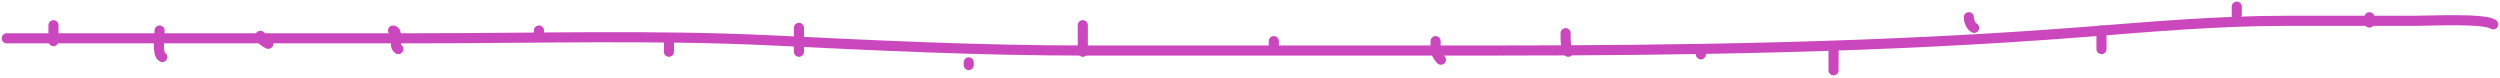
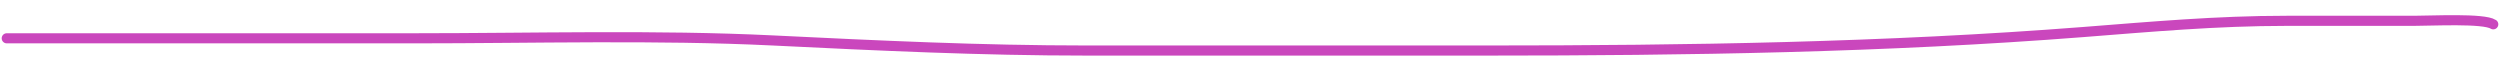
<svg xmlns="http://www.w3.org/2000/svg" width="742" height="23" viewBox="0 0 742 23" fill="none">
-   <g style="mix-blend-mode:multiply" filter="url(#filter0_b_2_35)">
+   <g style="mix-blend-mode: multiply" filter="url(#filter0_b_2_35)">
    <path d="M2 11.368C42.388 11.368 82.776 11.368 123.164 11.368C158.018 11.368 194.786 10.316 229.292 12.002C260.513 13.527 291.048 15 322.657 15C362.112 15 401.568 15 441.023 15C501.024 15 559.588 14.081 618.136 9.523C638.338 7.95 657.883 6.179 678.631 6.179C691.22 6.179 703.808 6.179 716.397 6.179C721.699 6.179 737.188 5.362 740 7.217" stroke="#CA47BD" stroke-width="3" stroke-linecap="round" />
  </g>
-   <path d="M15.873 7.482V12.206" stroke="#CA47BD" stroke-width="3" stroke-linecap="round" />
-   <path d="M47.368 9.057C47.368 10.902 46.554 16.13 48.156 16.93" stroke="#CA47BD" stroke-width="3" stroke-linecap="round" />
-   <path d="M77.288 10.632C77.429 11.898 78.675 12.506 79.65 12.994" stroke="#CA47BD" stroke-width="3" stroke-linecap="round" />
-   <path d="M116.657 9.057C118.551 9.294 116.521 13.713 118.231 14.568" stroke="#CA47BD" stroke-width="3" stroke-linecap="round" />
-   <path d="M159.962 9.057V10.632" stroke="#CA47BD" stroke-width="3" stroke-linecap="round" />
-   <path d="M198.543 11.419V15.356" stroke="#CA47BD" stroke-width="3" stroke-linecap="round" />
-   <path d="M237.124 8.27V15.356" stroke="#CA47BD" stroke-width="3" stroke-linecap="round" />
-   <path d="M287.516 18.505V19.293" stroke="#CA47BD" stroke-width="3" stroke-linecap="round" />
-   <path d="M321.372 7.482V15.356" stroke="#CA47BD" stroke-width="3" stroke-linecap="round" />
-   <path d="M378.063 12.206V13.781" stroke="#CA47BD" stroke-width="3" stroke-linecap="round" />
-   <path d="M426.092 12.206C426.092 14.584 425.895 15.946 427.667 17.718" stroke="#CA47BD" stroke-width="3" stroke-linecap="round" />
-   <path d="M464.673 9.844C464.673 11.951 464.574 13.583 465.461 15.356" stroke="#CA47BD" stroke-width="3" stroke-linecap="round" />
-   <path d="M504.829 15.356V16.143" stroke="#CA47BD" stroke-width="3" stroke-linecap="round" />
-   <path d="M544.198 14.568V20.867" stroke="#CA47BD" stroke-width="3" stroke-linecap="round" />
-   <path d="M584.353 5.12C584.353 6.299 584.979 7.795 585.928 8.27" stroke="#CA47BD" stroke-width="3" stroke-linecap="round" />
-   <path d="M623.722 9.057V14.568" stroke="#CA47BD" stroke-width="3" stroke-linecap="round" />
-   <path d="M663.877 1.971V4.333" stroke="#CA47BD" stroke-width="3" stroke-linecap="round" />
-   <path d="M703.246 5.12V6.695" stroke="#CA47BD" stroke-width="3" stroke-linecap="round" />
  <defs>
    <filter id="filter0_b_2_35" x="-1.5" y="2.5" width="745" height="16" filterUnits="userSpaceOnUse" color-interpolation-filters="sRGB">
      <feFlood flood-opacity="0" result="BackgroundImageFix" />
      <feGaussianBlur in="BackgroundImageFix" stdDeviation="1" />
      <feComposite in2="SourceAlpha" operator="in" result="effect1_backgroundBlur_2_35" />
      <feBlend mode="normal" in="SourceGraphic" in2="effect1_backgroundBlur_2_35" result="shape" />
    </filter>
  </defs>
</svg>
